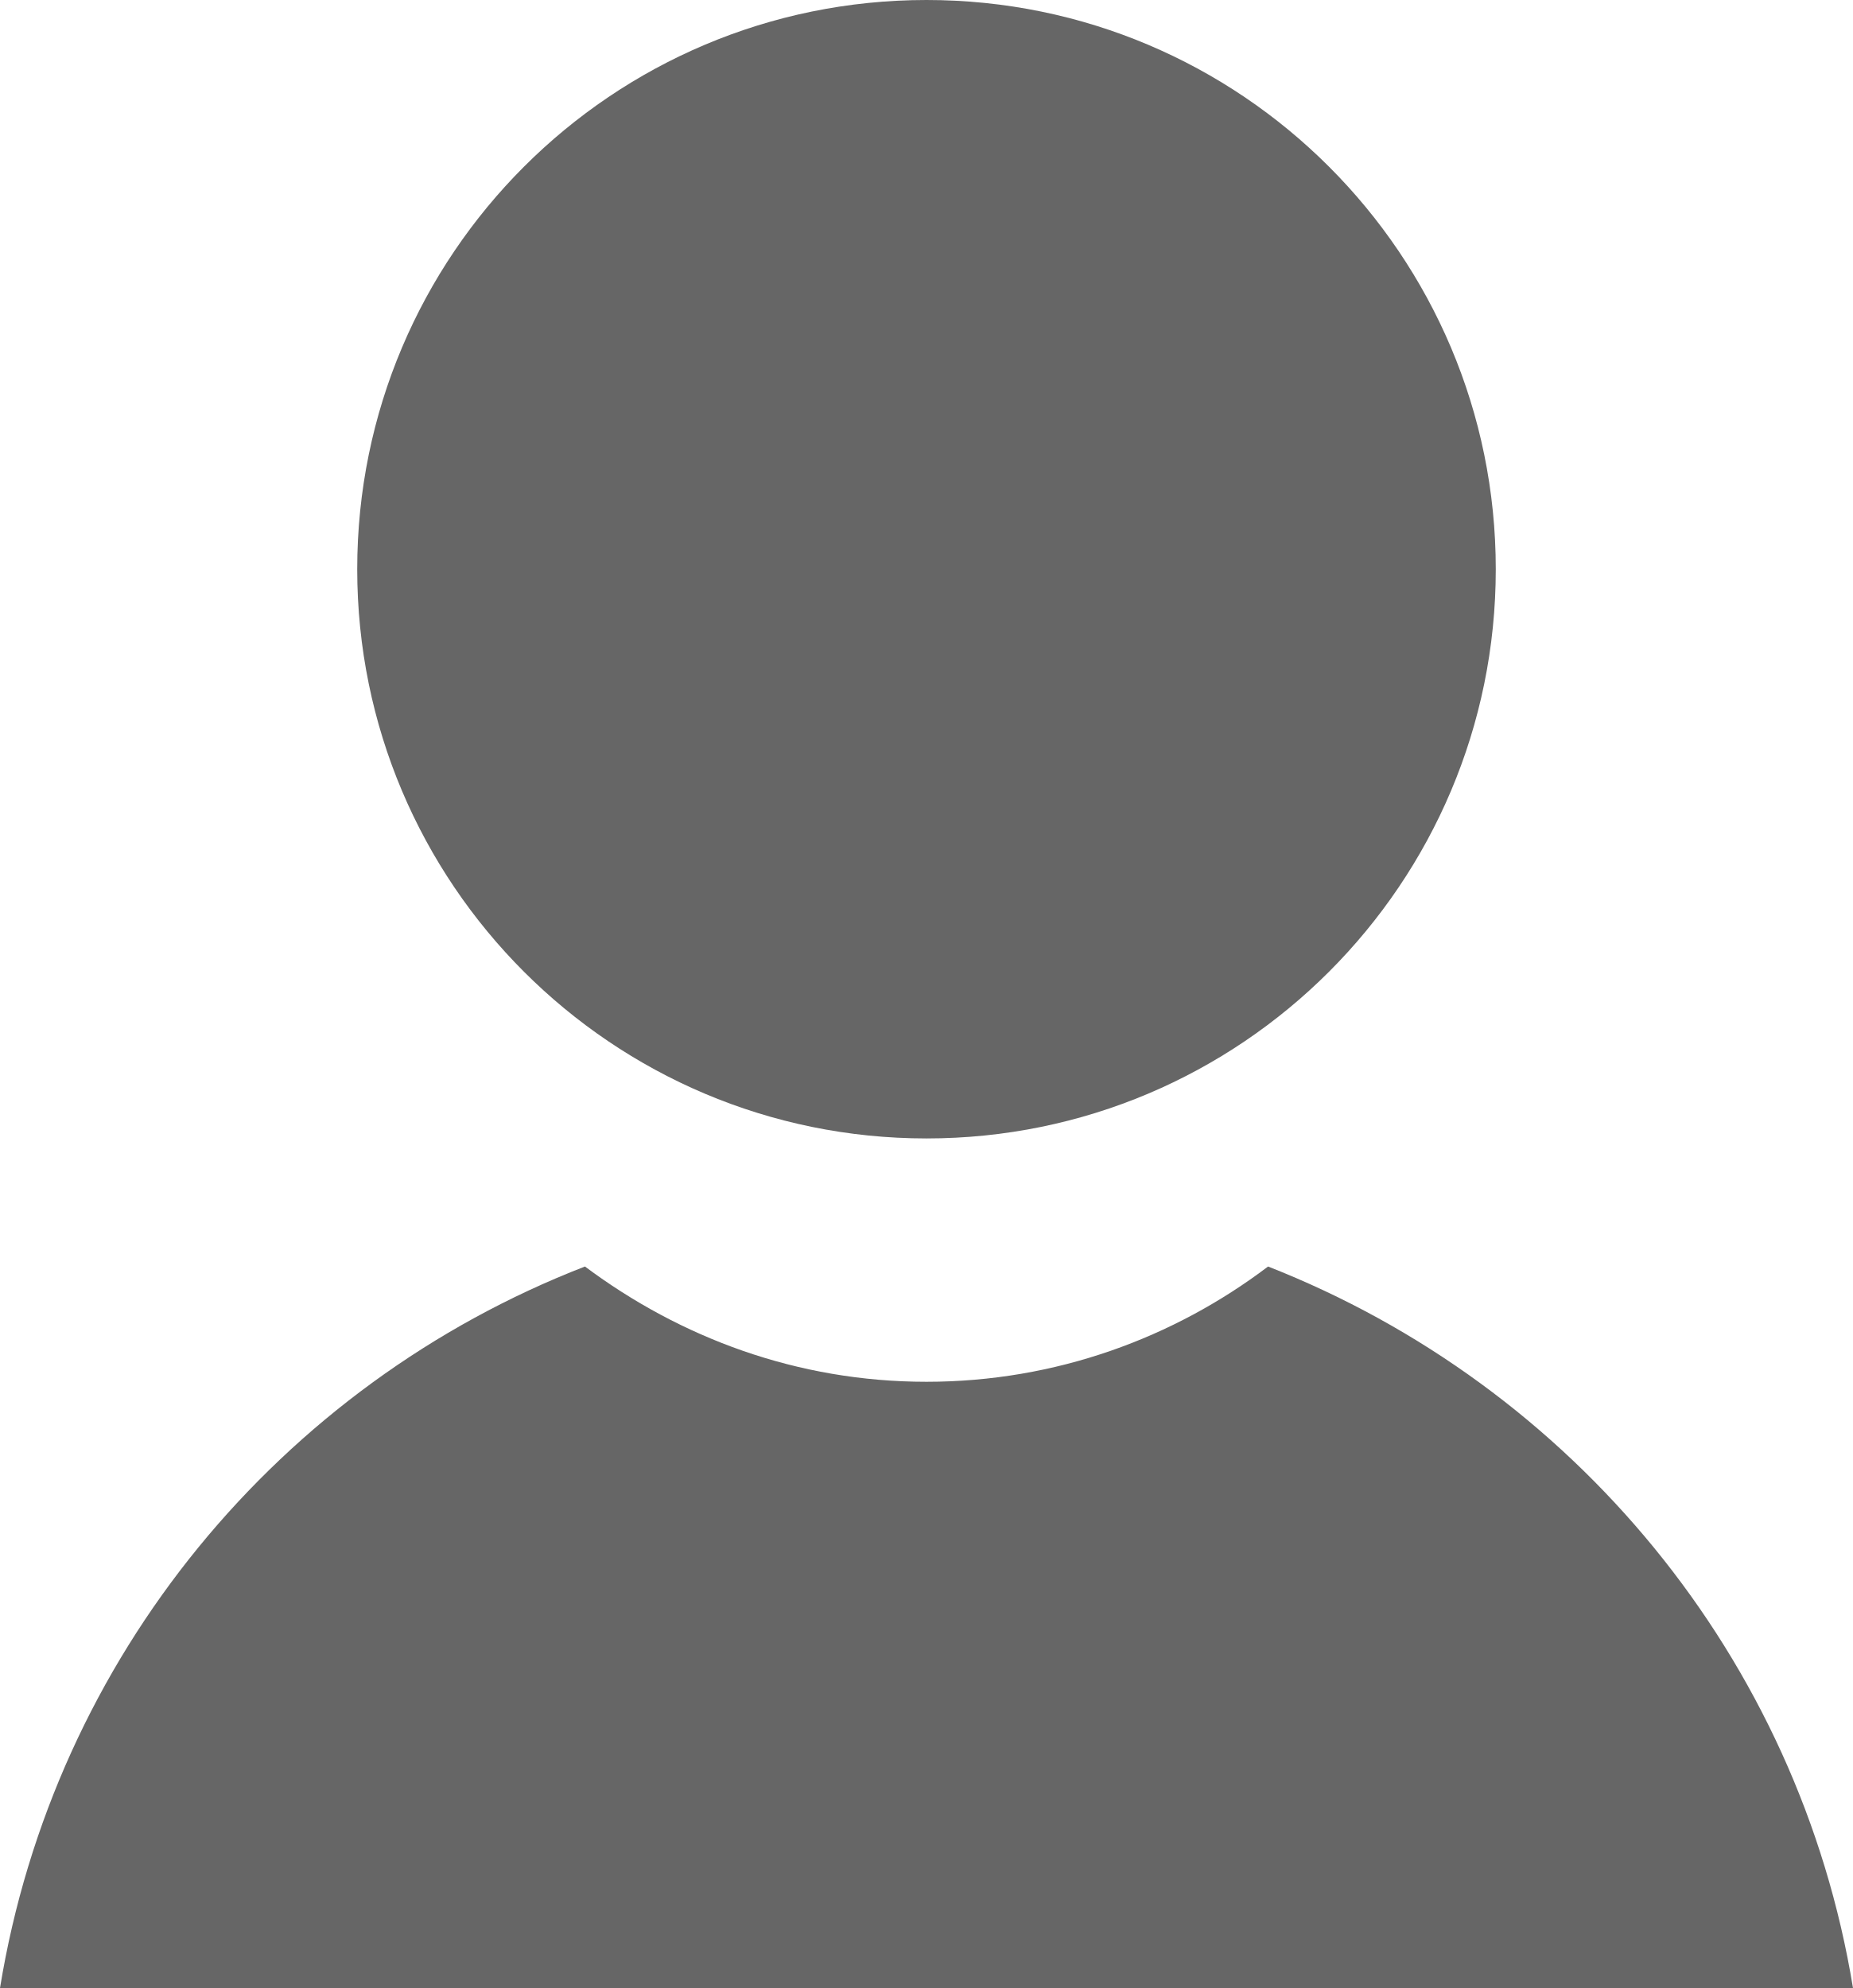
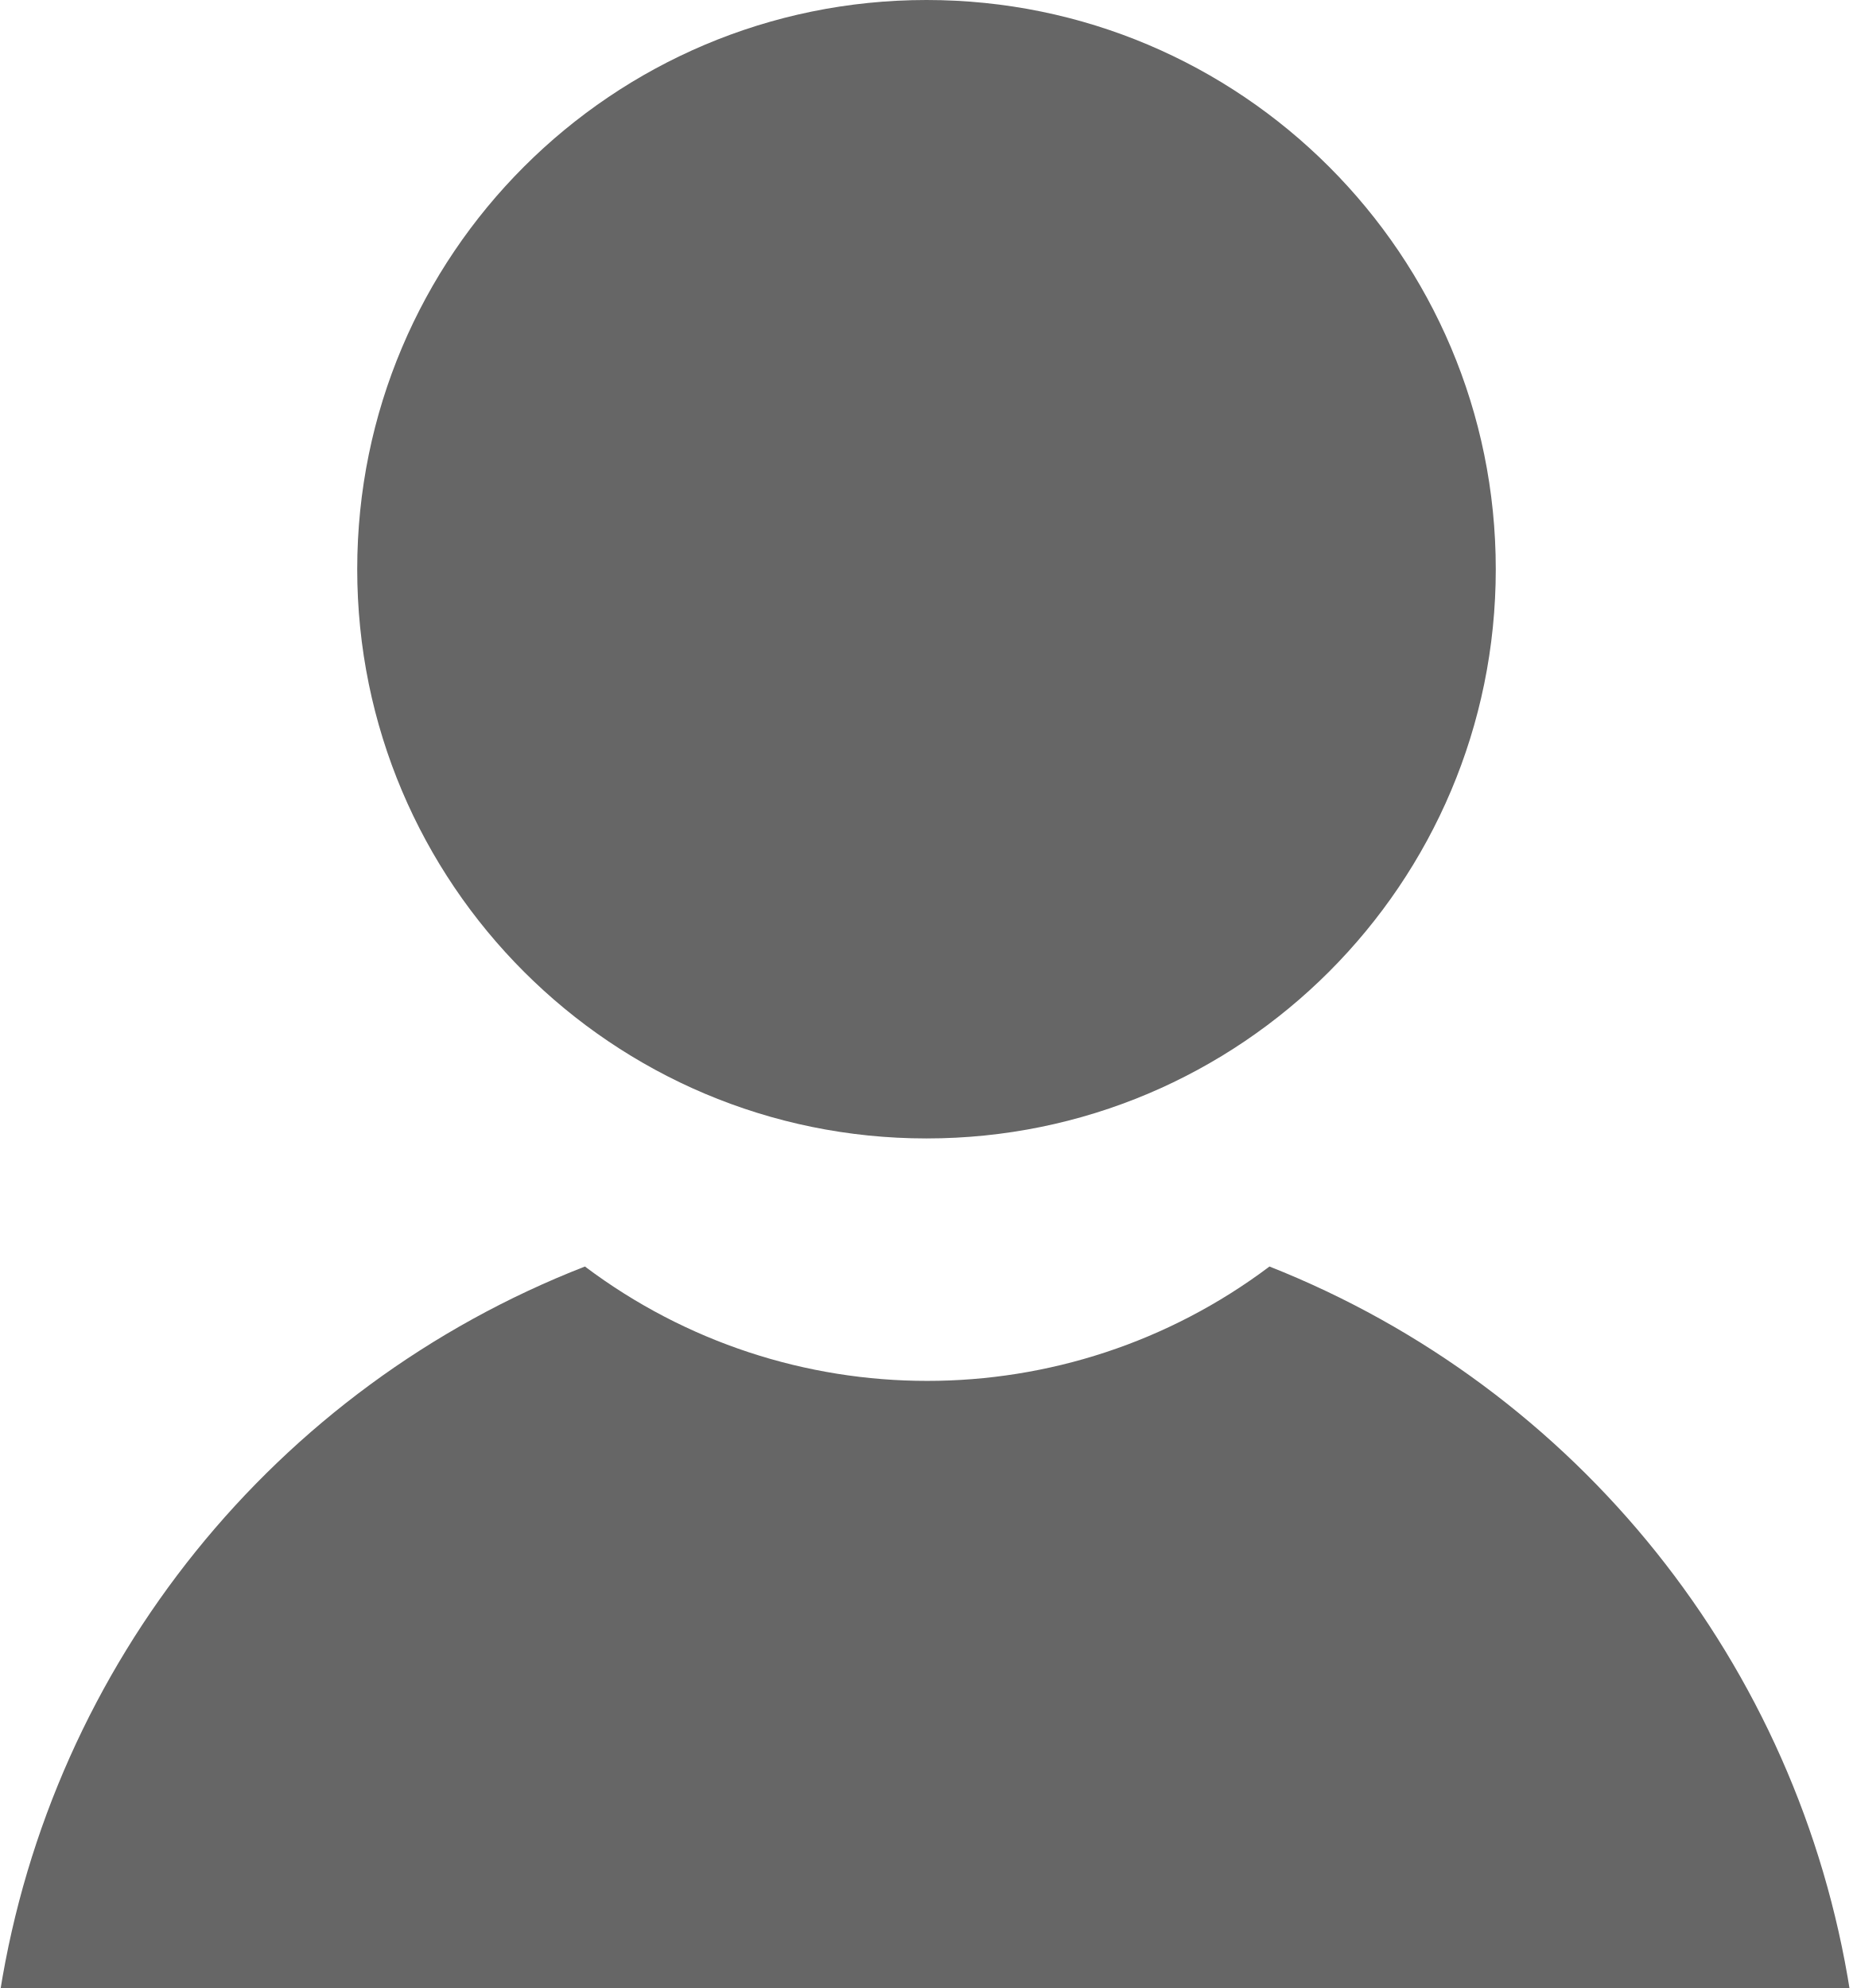
- <svg xmlns="http://www.w3.org/2000/svg" version="1.1" id="Layer_1" x="0px" y="0px" viewBox="0 0 13.02 13.97" style="enable-background:new 0 0 13.02 13.97;" xml:space="preserve">
-   <style type="text/css">
- 	.st0{fill:#666666;}
- </style>
-   <circle class="st0" cx="6.51" cy="4" r="4" />
-   <path class="st0" d="M13.02,13.97c-0.38-2.32-1.97-4.23-4.11-5.07C8.25,9.4,7.42,9.71,6.51,9.71S4.78,9.4,4.11,8.9  C1.97,9.73,0.38,11.64,0,13.97H13.02z" />
+ <svg xmlns="http://www.w3.org/2000/svg" id="Layer_1" data-name="Layer 1" viewBox="0 0 13.02 13.97">
+   <defs>
+     <style>.cls-1{fill:#666;}</style>
+   </defs>
+   <circle class="cls-1" cx="6.51" cy="4" r="4" />
+   <path class="cls-1" d="M13,14A6.58,6.58,0,0,0,8.92,8.9a4,4,0,0,1-4.81,0A6.58,6.58,0,0,0,0,14Z" />
</svg>
